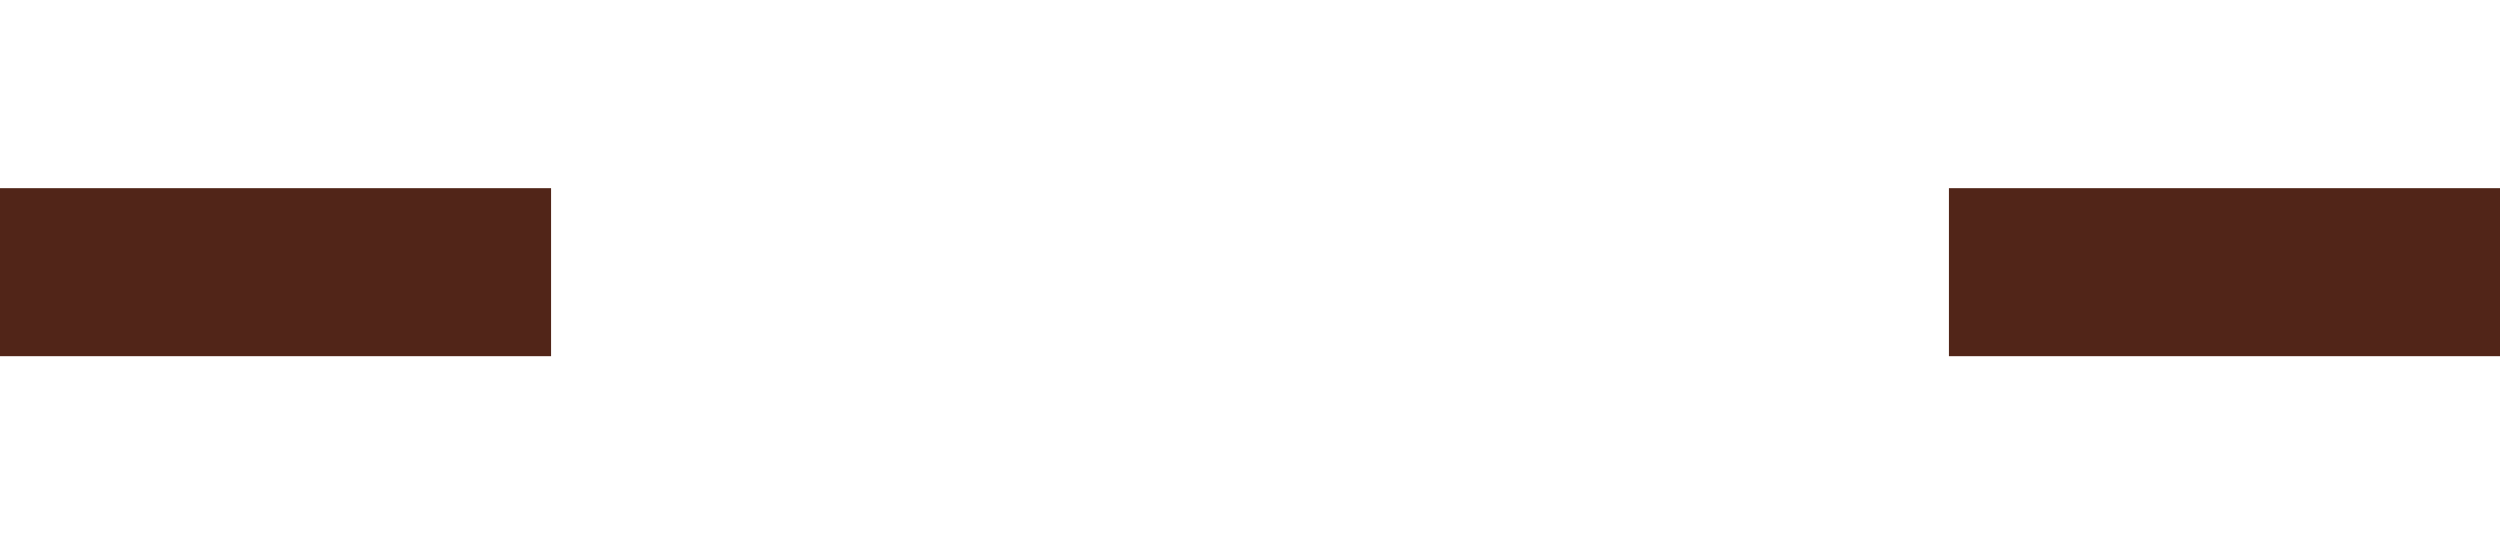
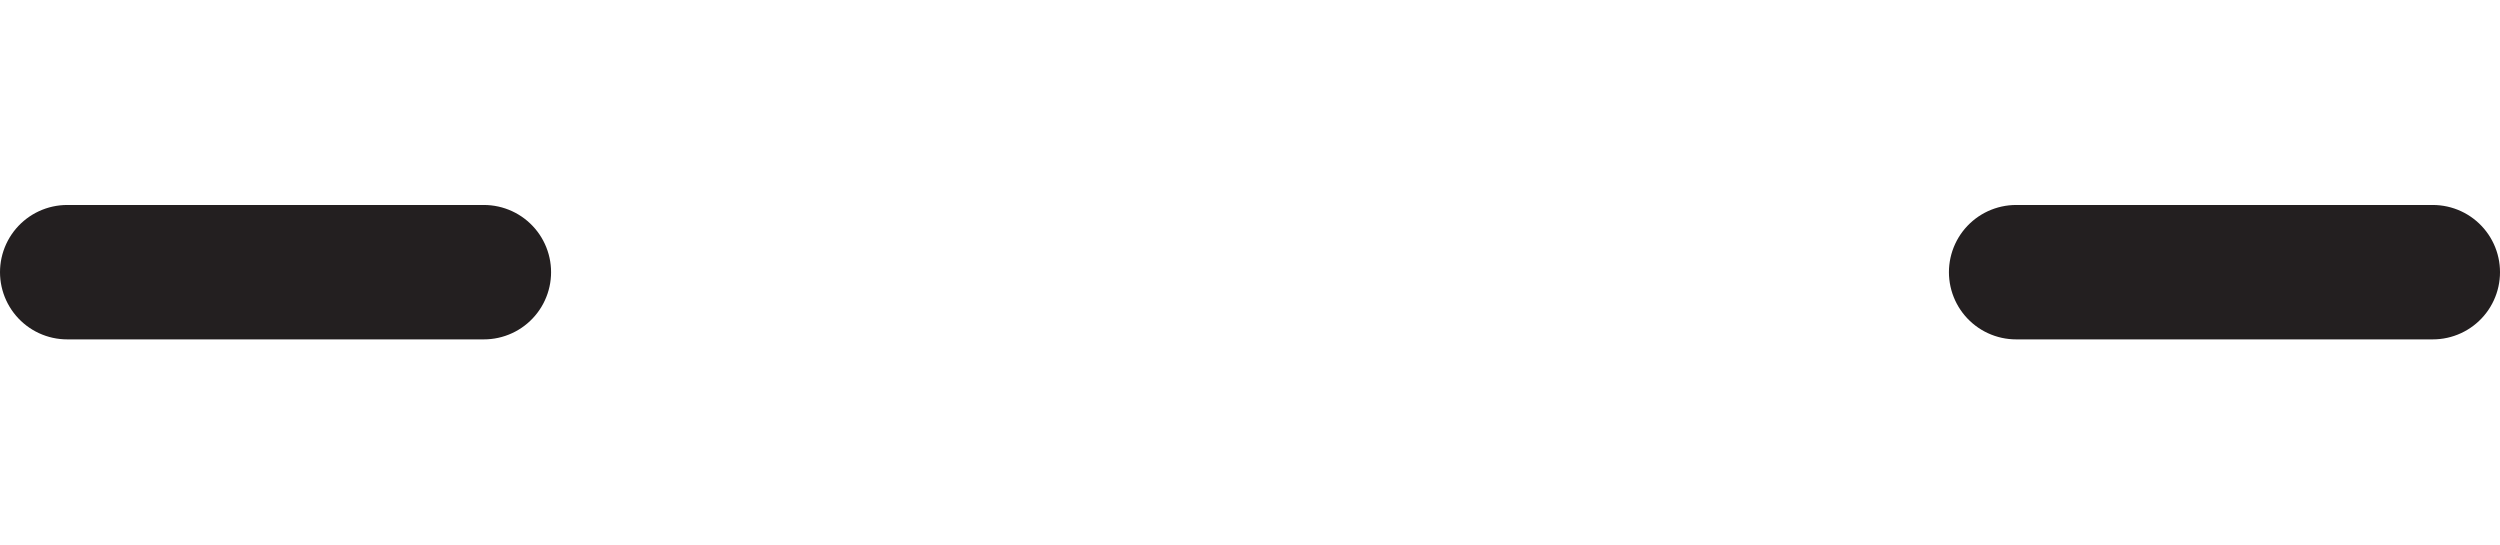
<svg xmlns="http://www.w3.org/2000/svg" version="1.1" id="Layer_1" x="0px" y="0px" viewBox="0 0 74.4 16.2" enable-background="new 0 0 74.4 16.2" xml:space="preserve">
-   <rect x="0" y="5.6" fill="#512518" width="16.4" height="5" />
-   <rect x="58" y="5.6" fill="#512518" width="16.4" height="5" />
+   <line fill="none" stroke="#231F20" stroke-width="4" stroke-linecap="round" stroke-miterlimit="10" x1="2" y1="8.1" x2="14.4" y2="8.1" />
+   <line fill="none" stroke="#231F20" stroke-width="4" stroke-linecap="round" stroke-miterlimit="10" x1="60" y1="8.1" x2="72.4" y2="8.1" />
</svg>
